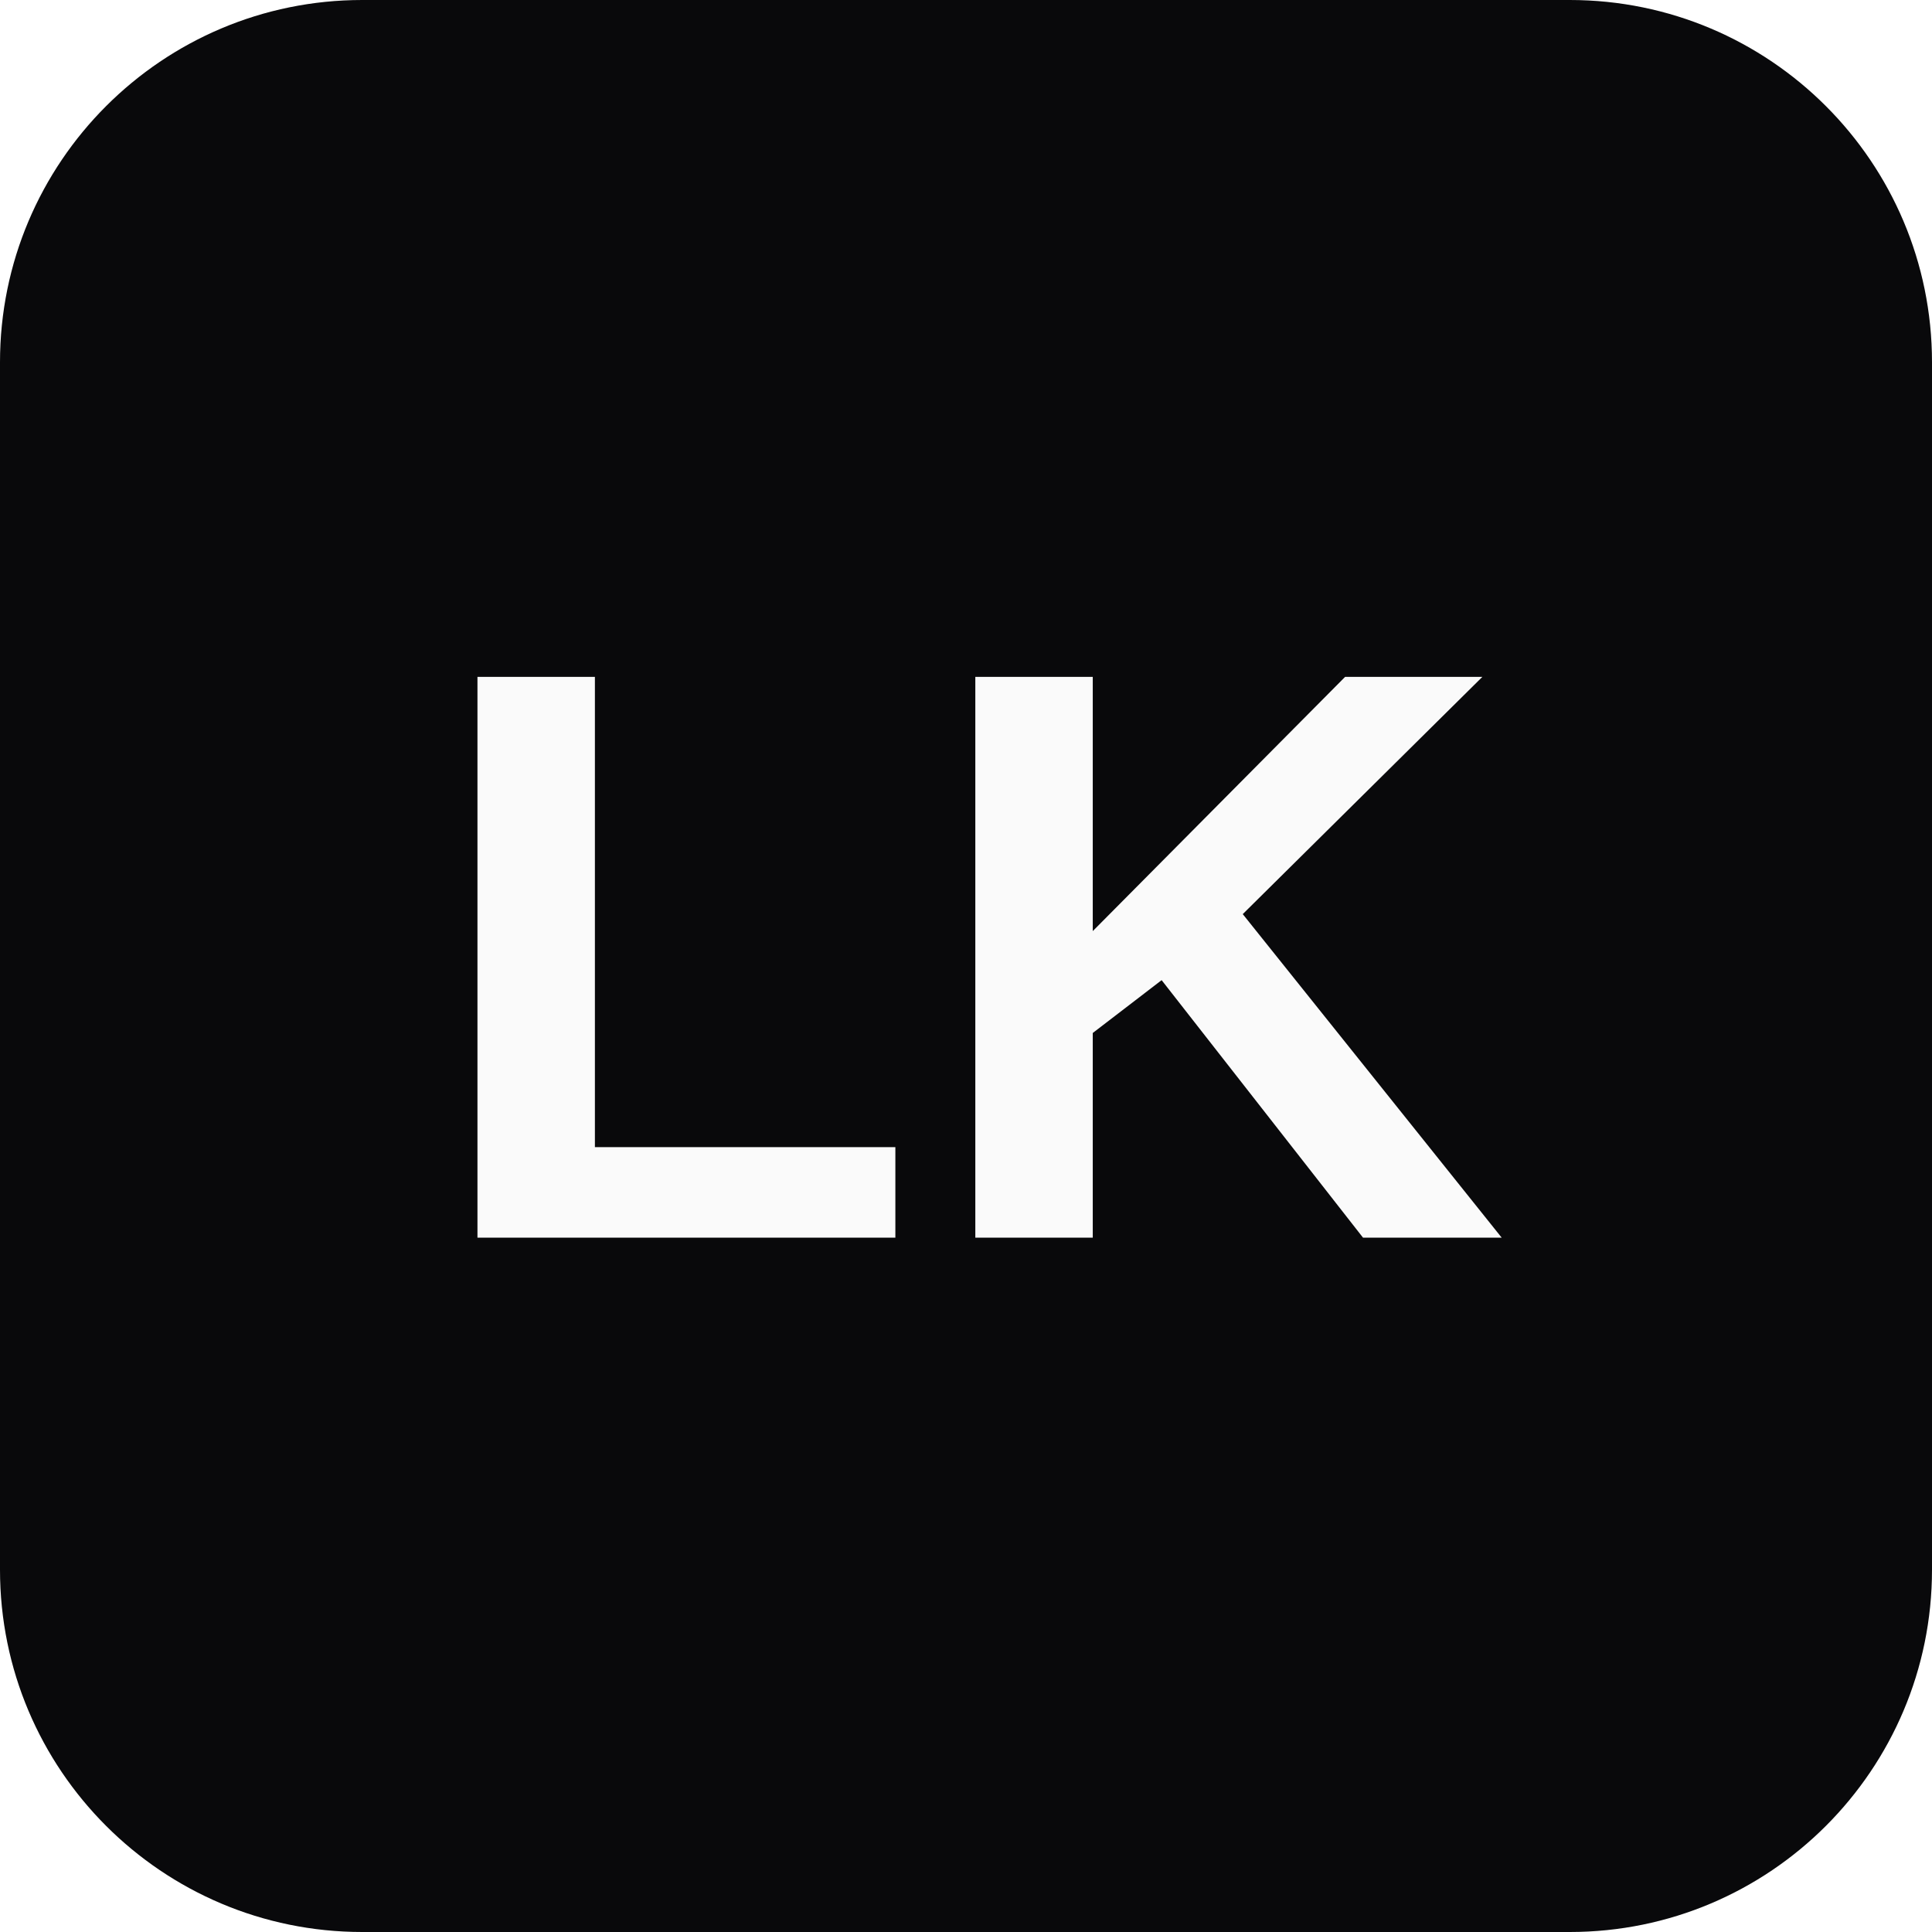
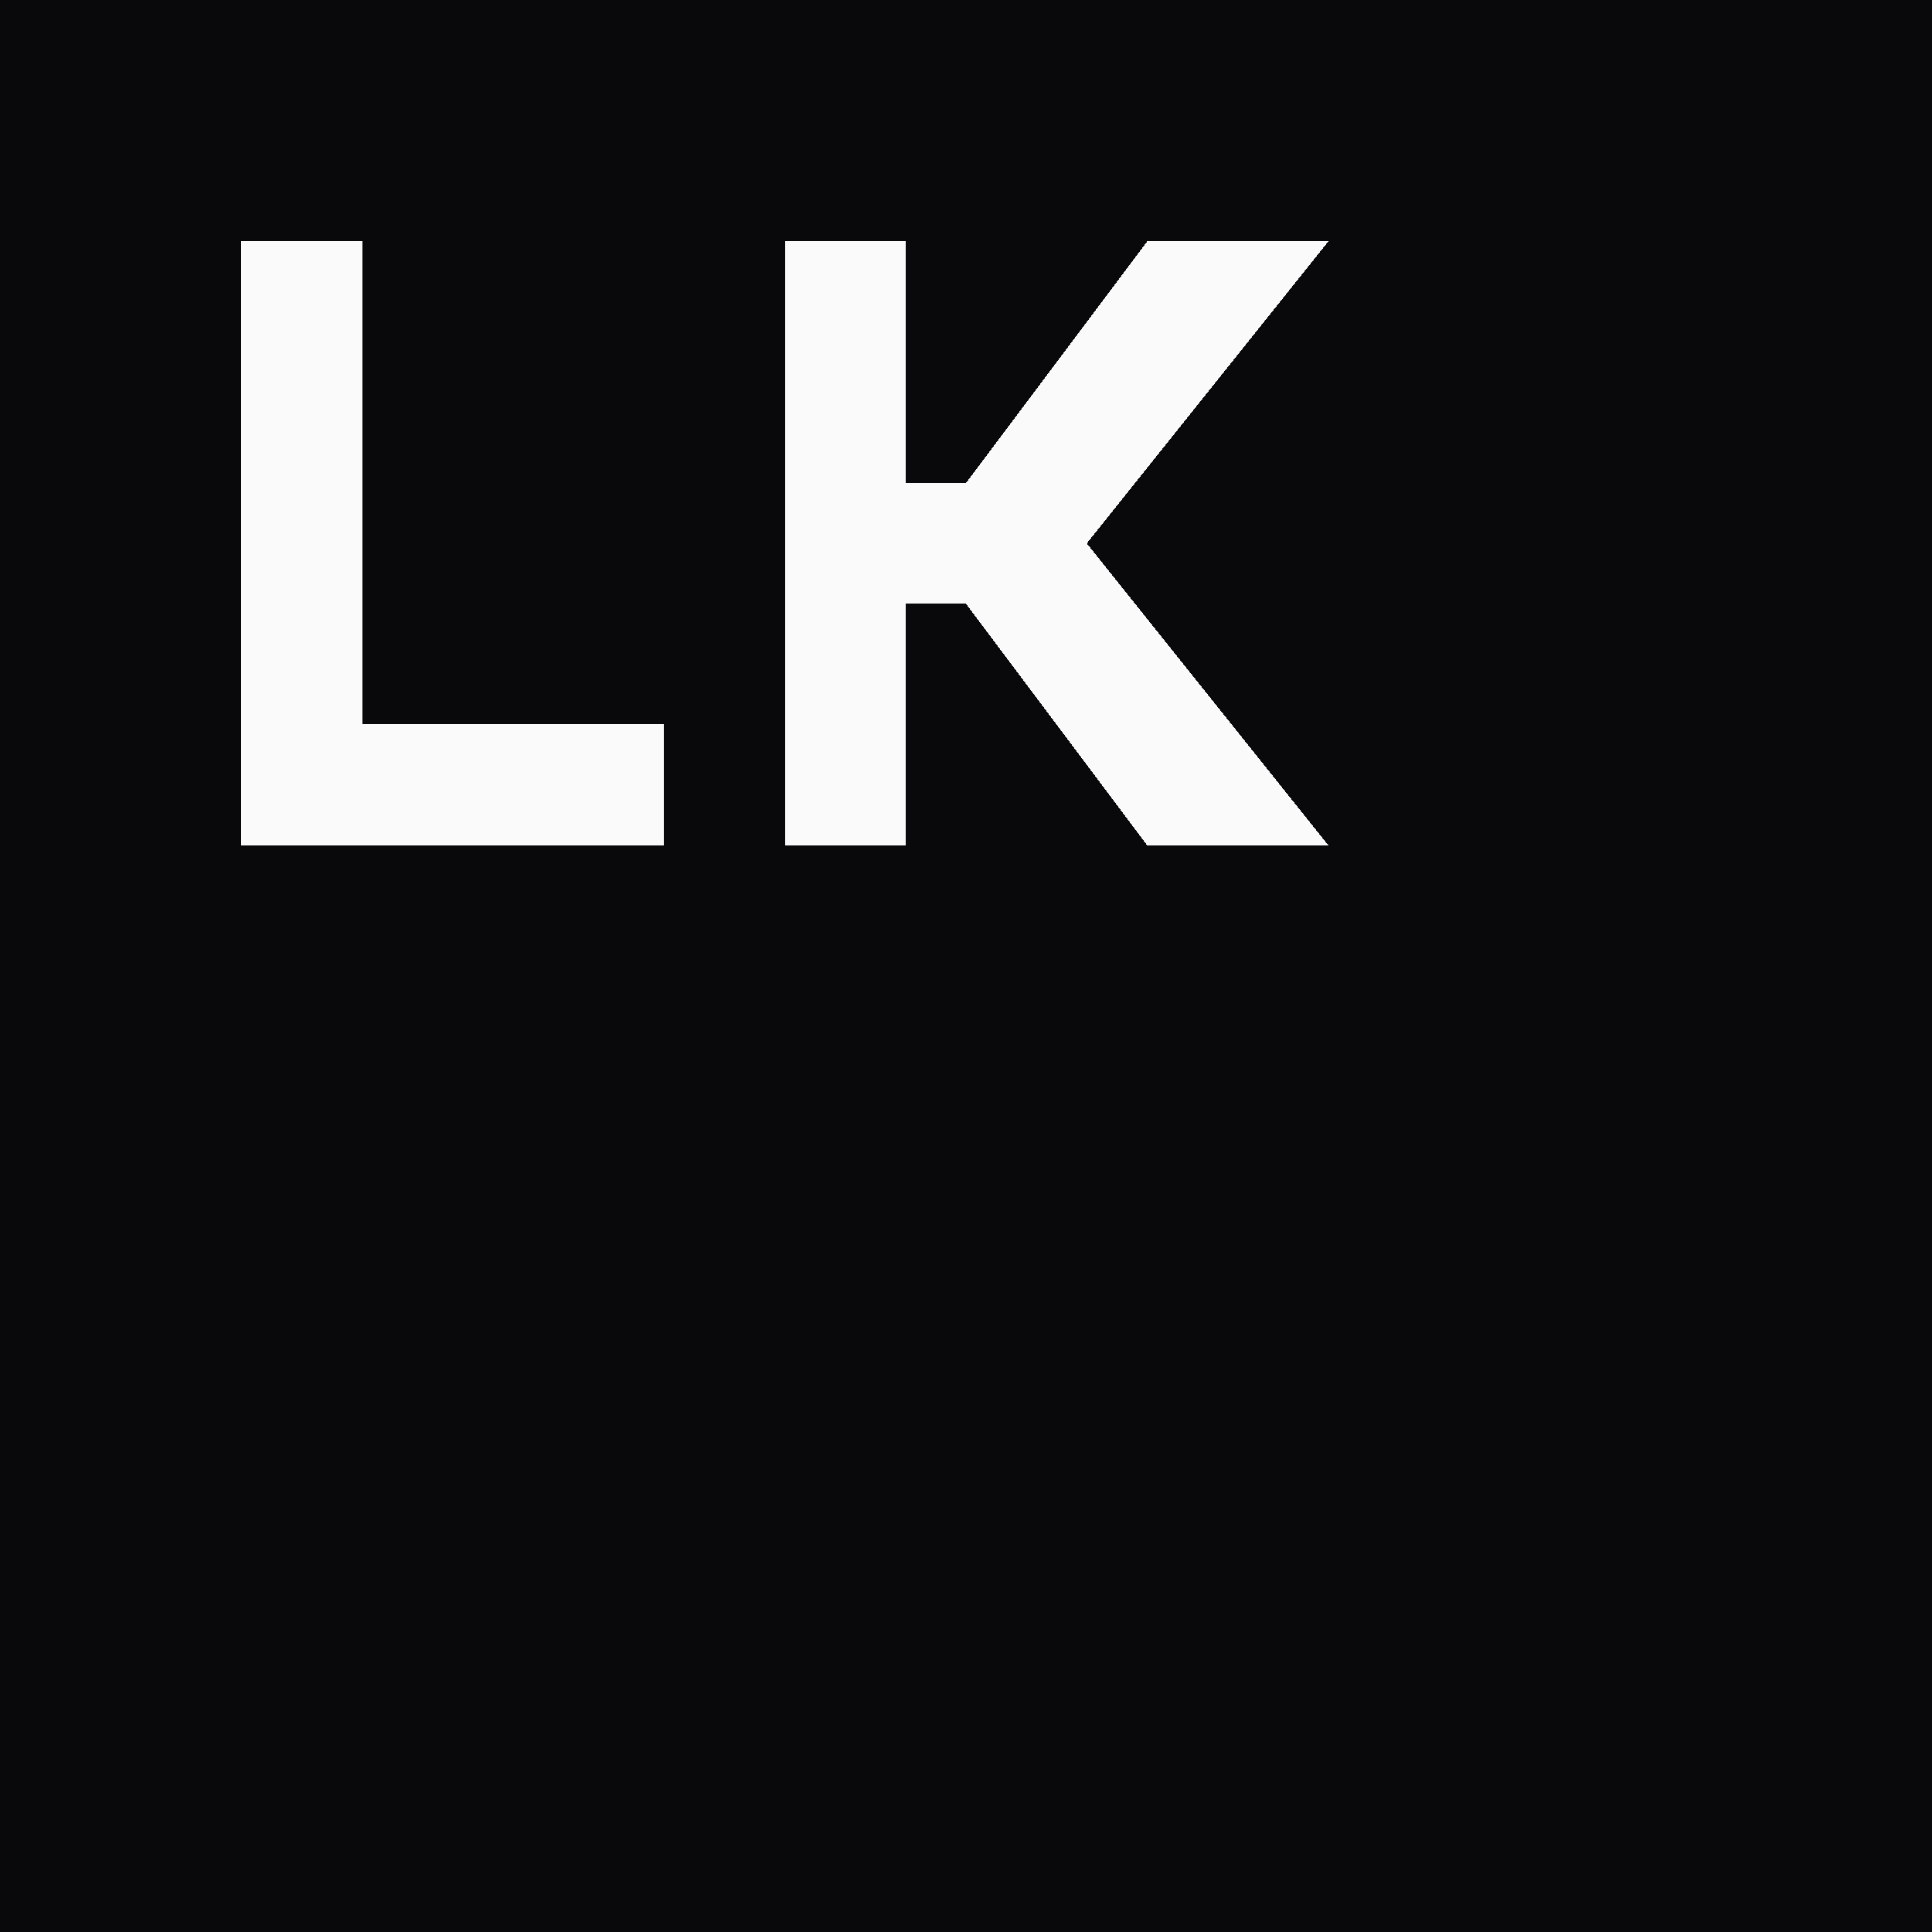
- <svg xmlns="http://www.w3.org/2000/svg" viewBox="0 0 64 64">
-   <rect width="64" height="64" rx="12" fill="#09090b" />
-   <text x="32" y="41" text-anchor="middle" font-family="Arial, sans-serif" font-size="27" font-weight="600" fill="#fafafa">LK</text>
+ <svg xmlns="http://www.w3.org/2000/svg" viewBox="0 0 32 32" shape-rendering="crispEdges">
+   <rect width="32" height="32" fill="#09090b" />
+   <path fill="#fafafa" d="M4 4h2v8h5v2H4z" />
+   <path fill="#fafafa" d="M13 4h2v4h1l3-4h3l-4 5 4 5h-3l-3-4h-1v4h-2z" />
</svg>
